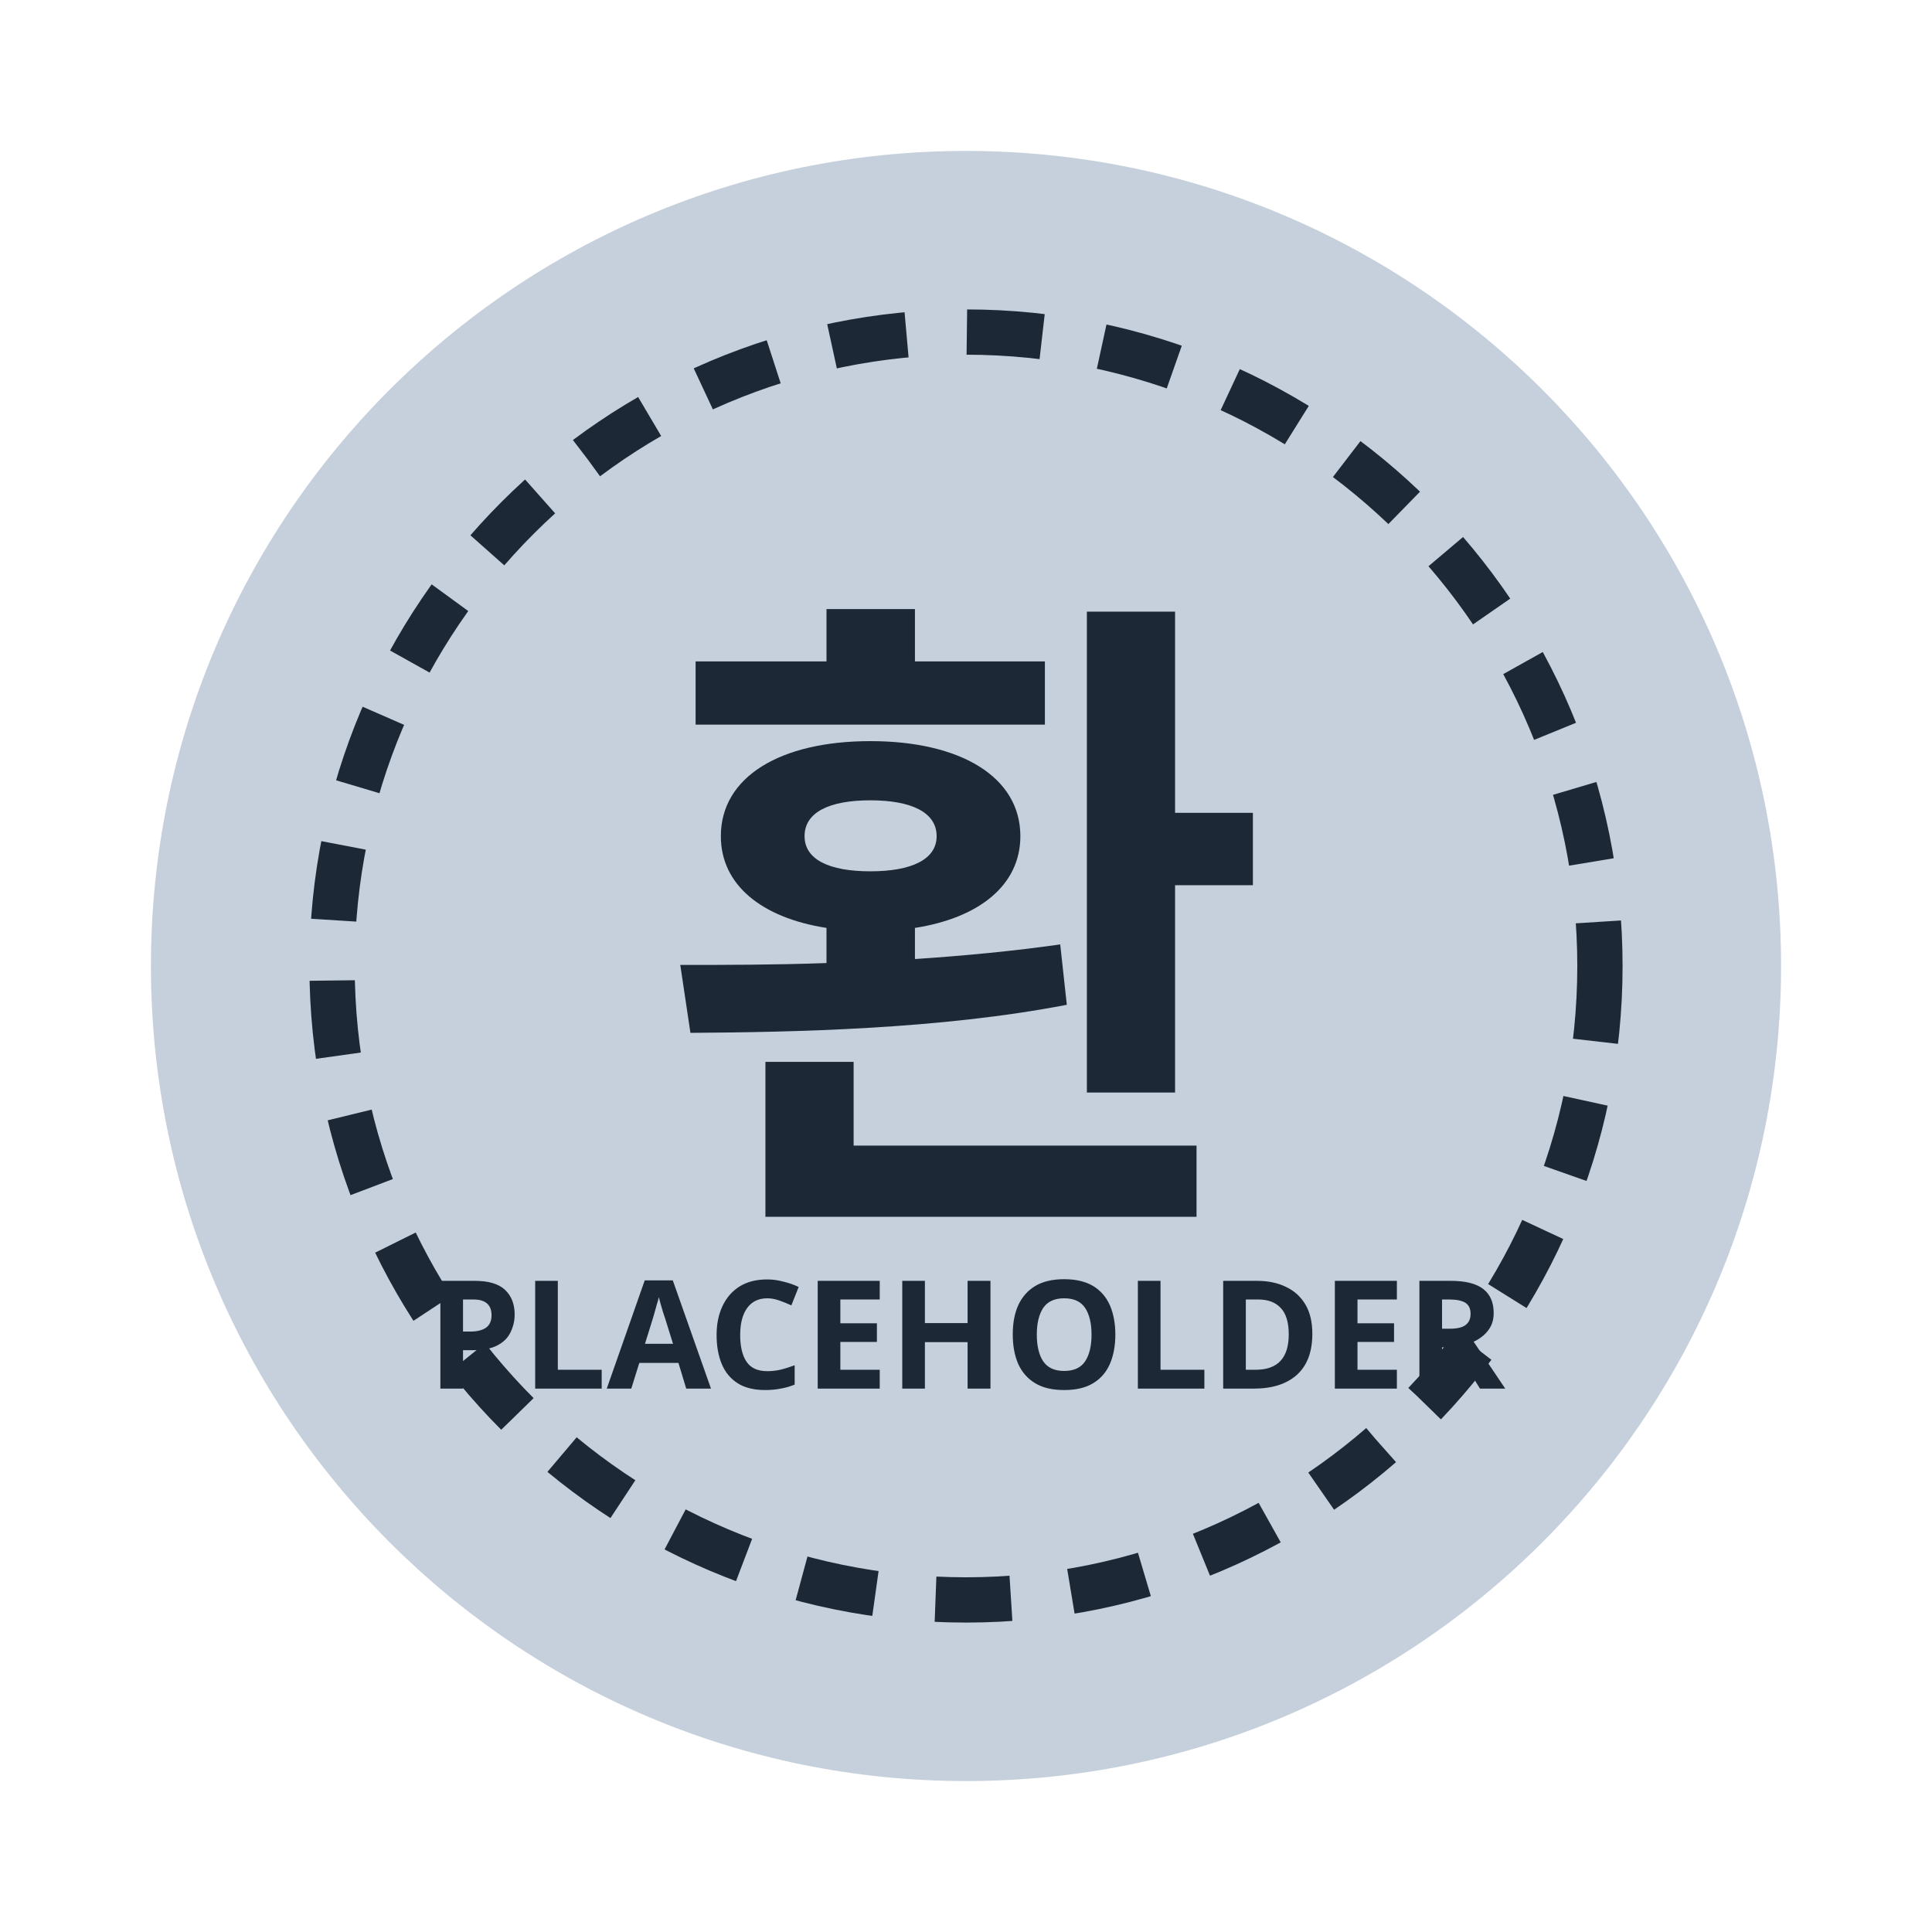
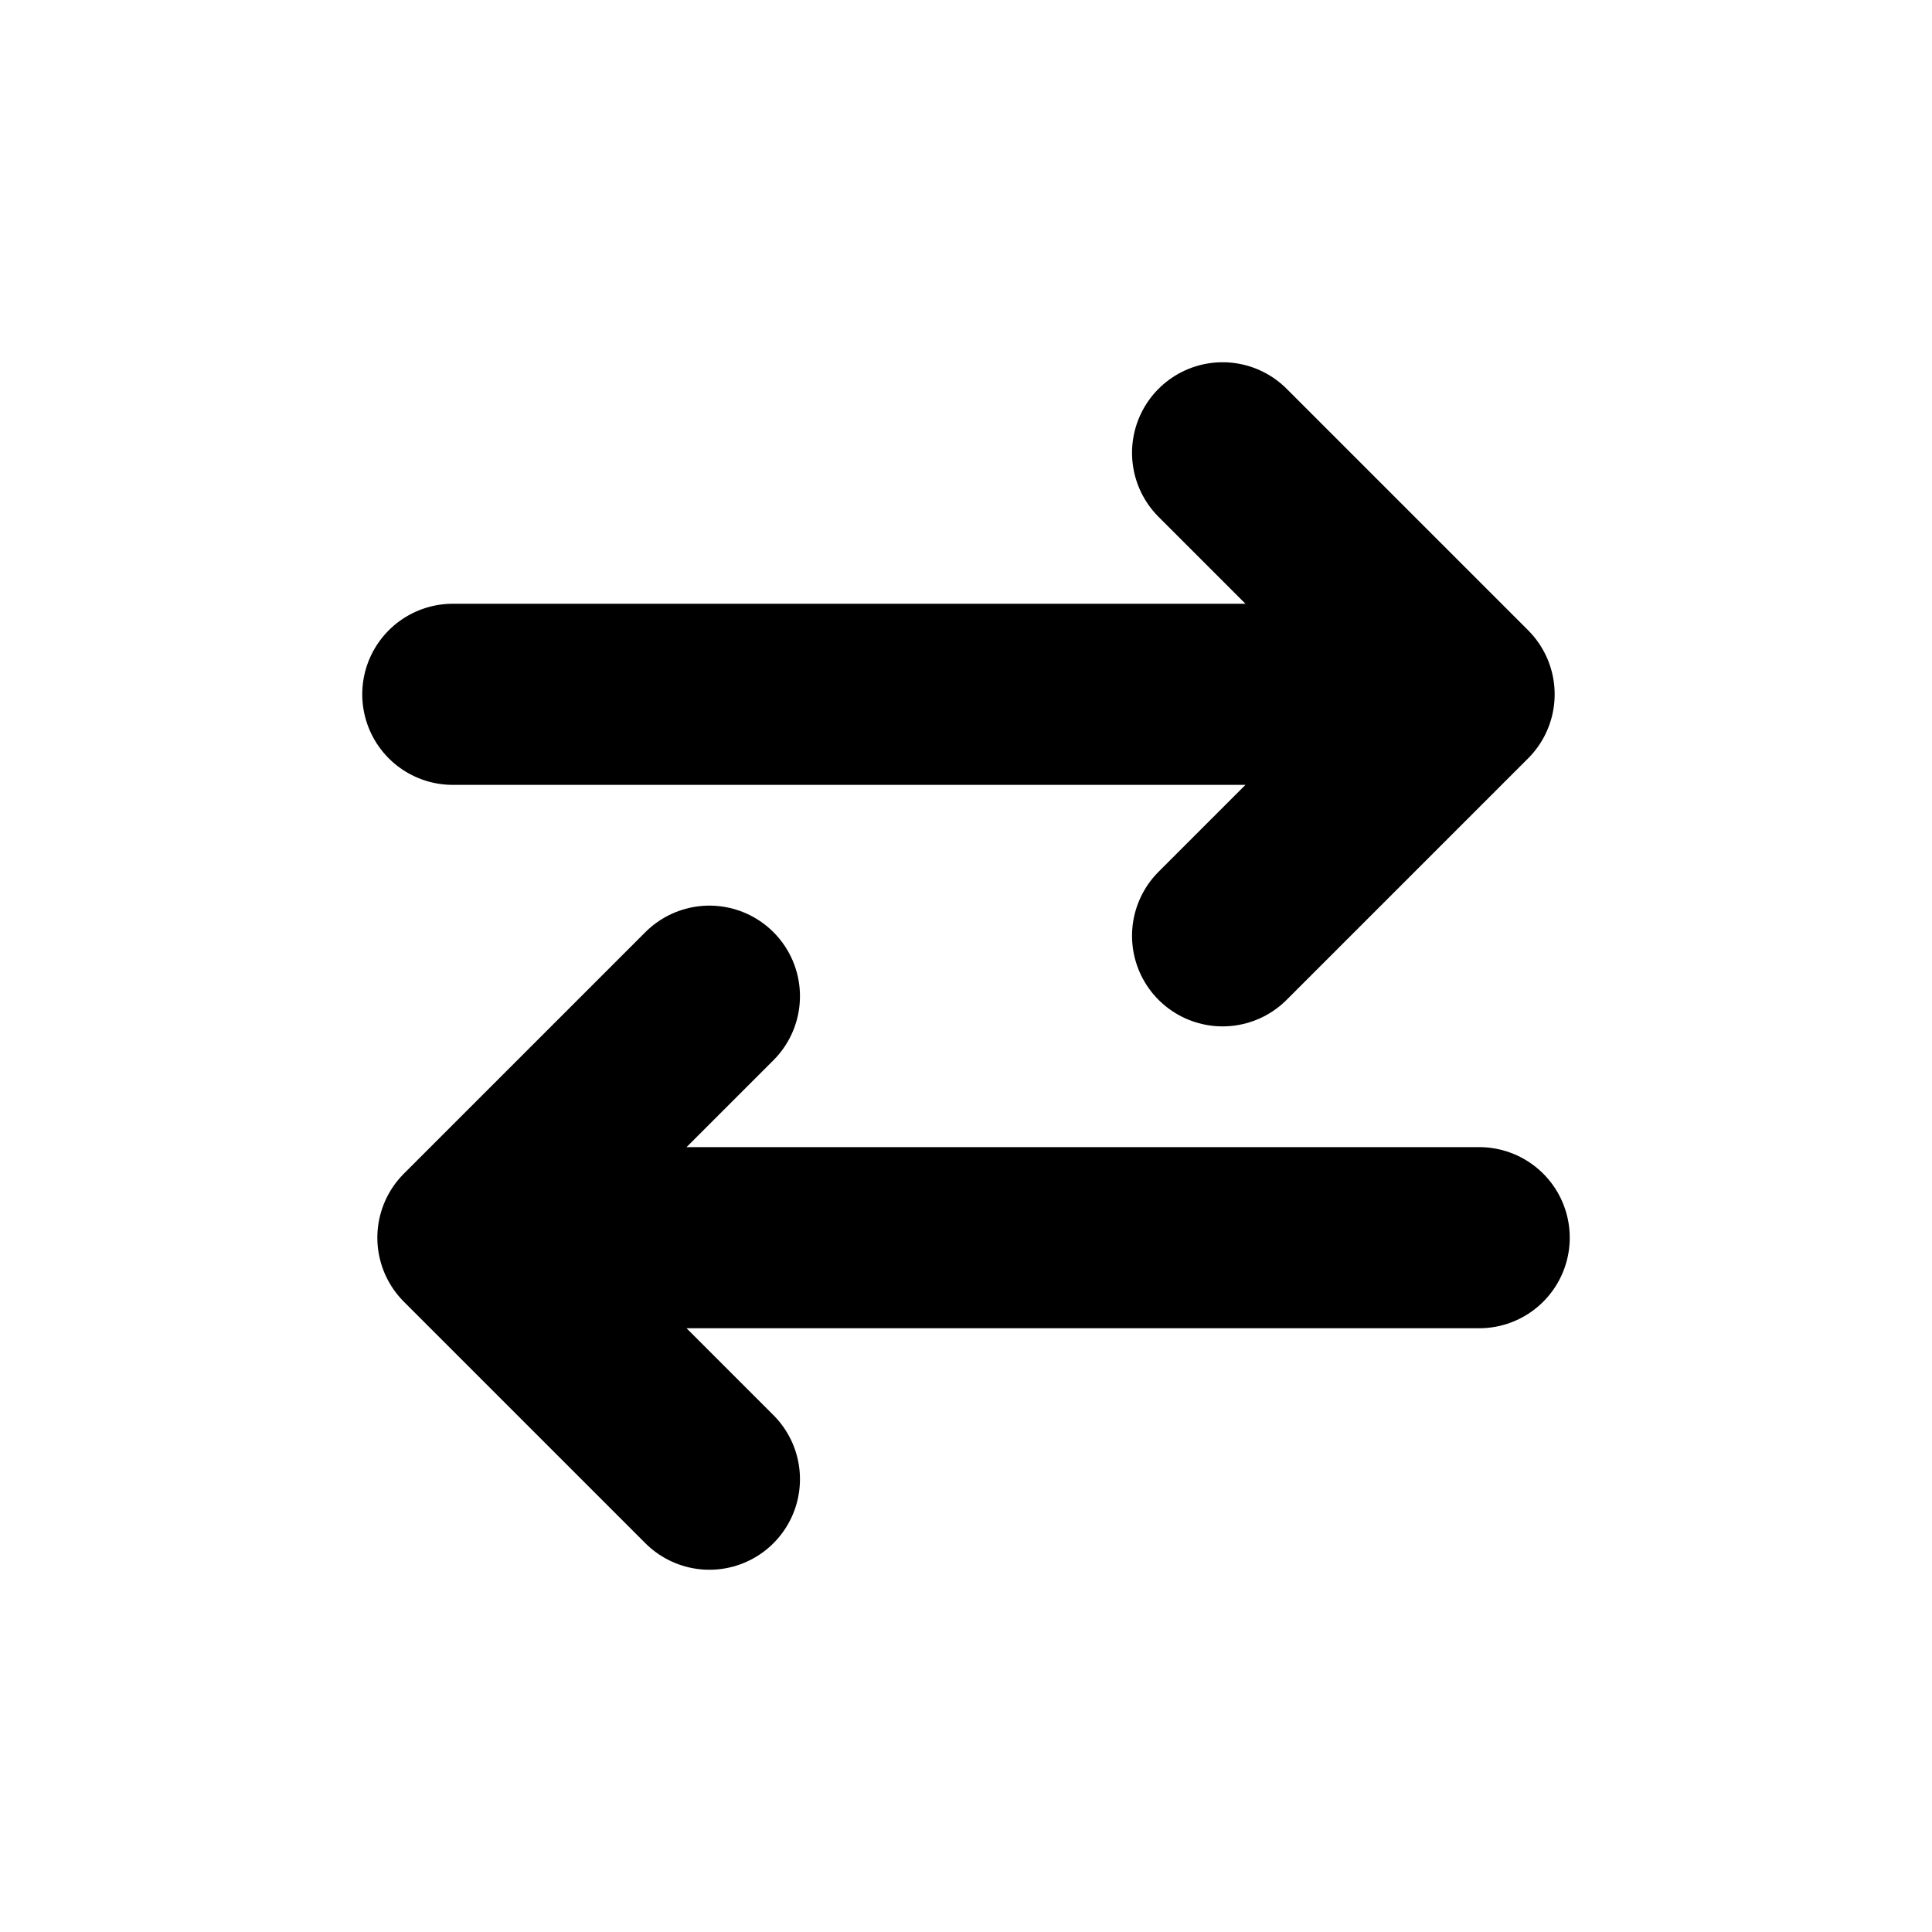
- <svg xmlns="http://www.w3.org/2000/svg" width="128" height="128" viewBox="0 0 128 128" role="img" aria-label="transit.transfer placeholder">
-   <circle cx="64" cy="64" r="54" fill="#c5d0dc" />
-   <circle cx="64" cy="64" r="42" fill="none" stroke="#1c2836" stroke-width="3" stroke-dasharray="5 4" />
-   <text x="64" y="62" text-anchor="middle" dominant-baseline="middle" font-family="sans-serif" font-size="44" font-weight="700" fill="#1c2836">환</text>
-   <text x="64" y="92" text-anchor="middle" font-family="sans-serif" font-size="10" font-weight="700" fill="#1c2836">PLACEHOLDER</text>
+ <svg xmlns="http://www.w3.org/2000/svg" width="128" height="128" viewBox="0 0 128 128">
+   <g transform="translate(64 64) scale(1) translate(-64 -64)">
+     <path d="M30 46h67L81 30M97 46 81 62M98 82H31l16 16M31 82l16-16" fill="none" stroke="currentColor" stroke-width="12" stroke-linecap="round" stroke-linejoin="round" />
+   </g>
</svg>
